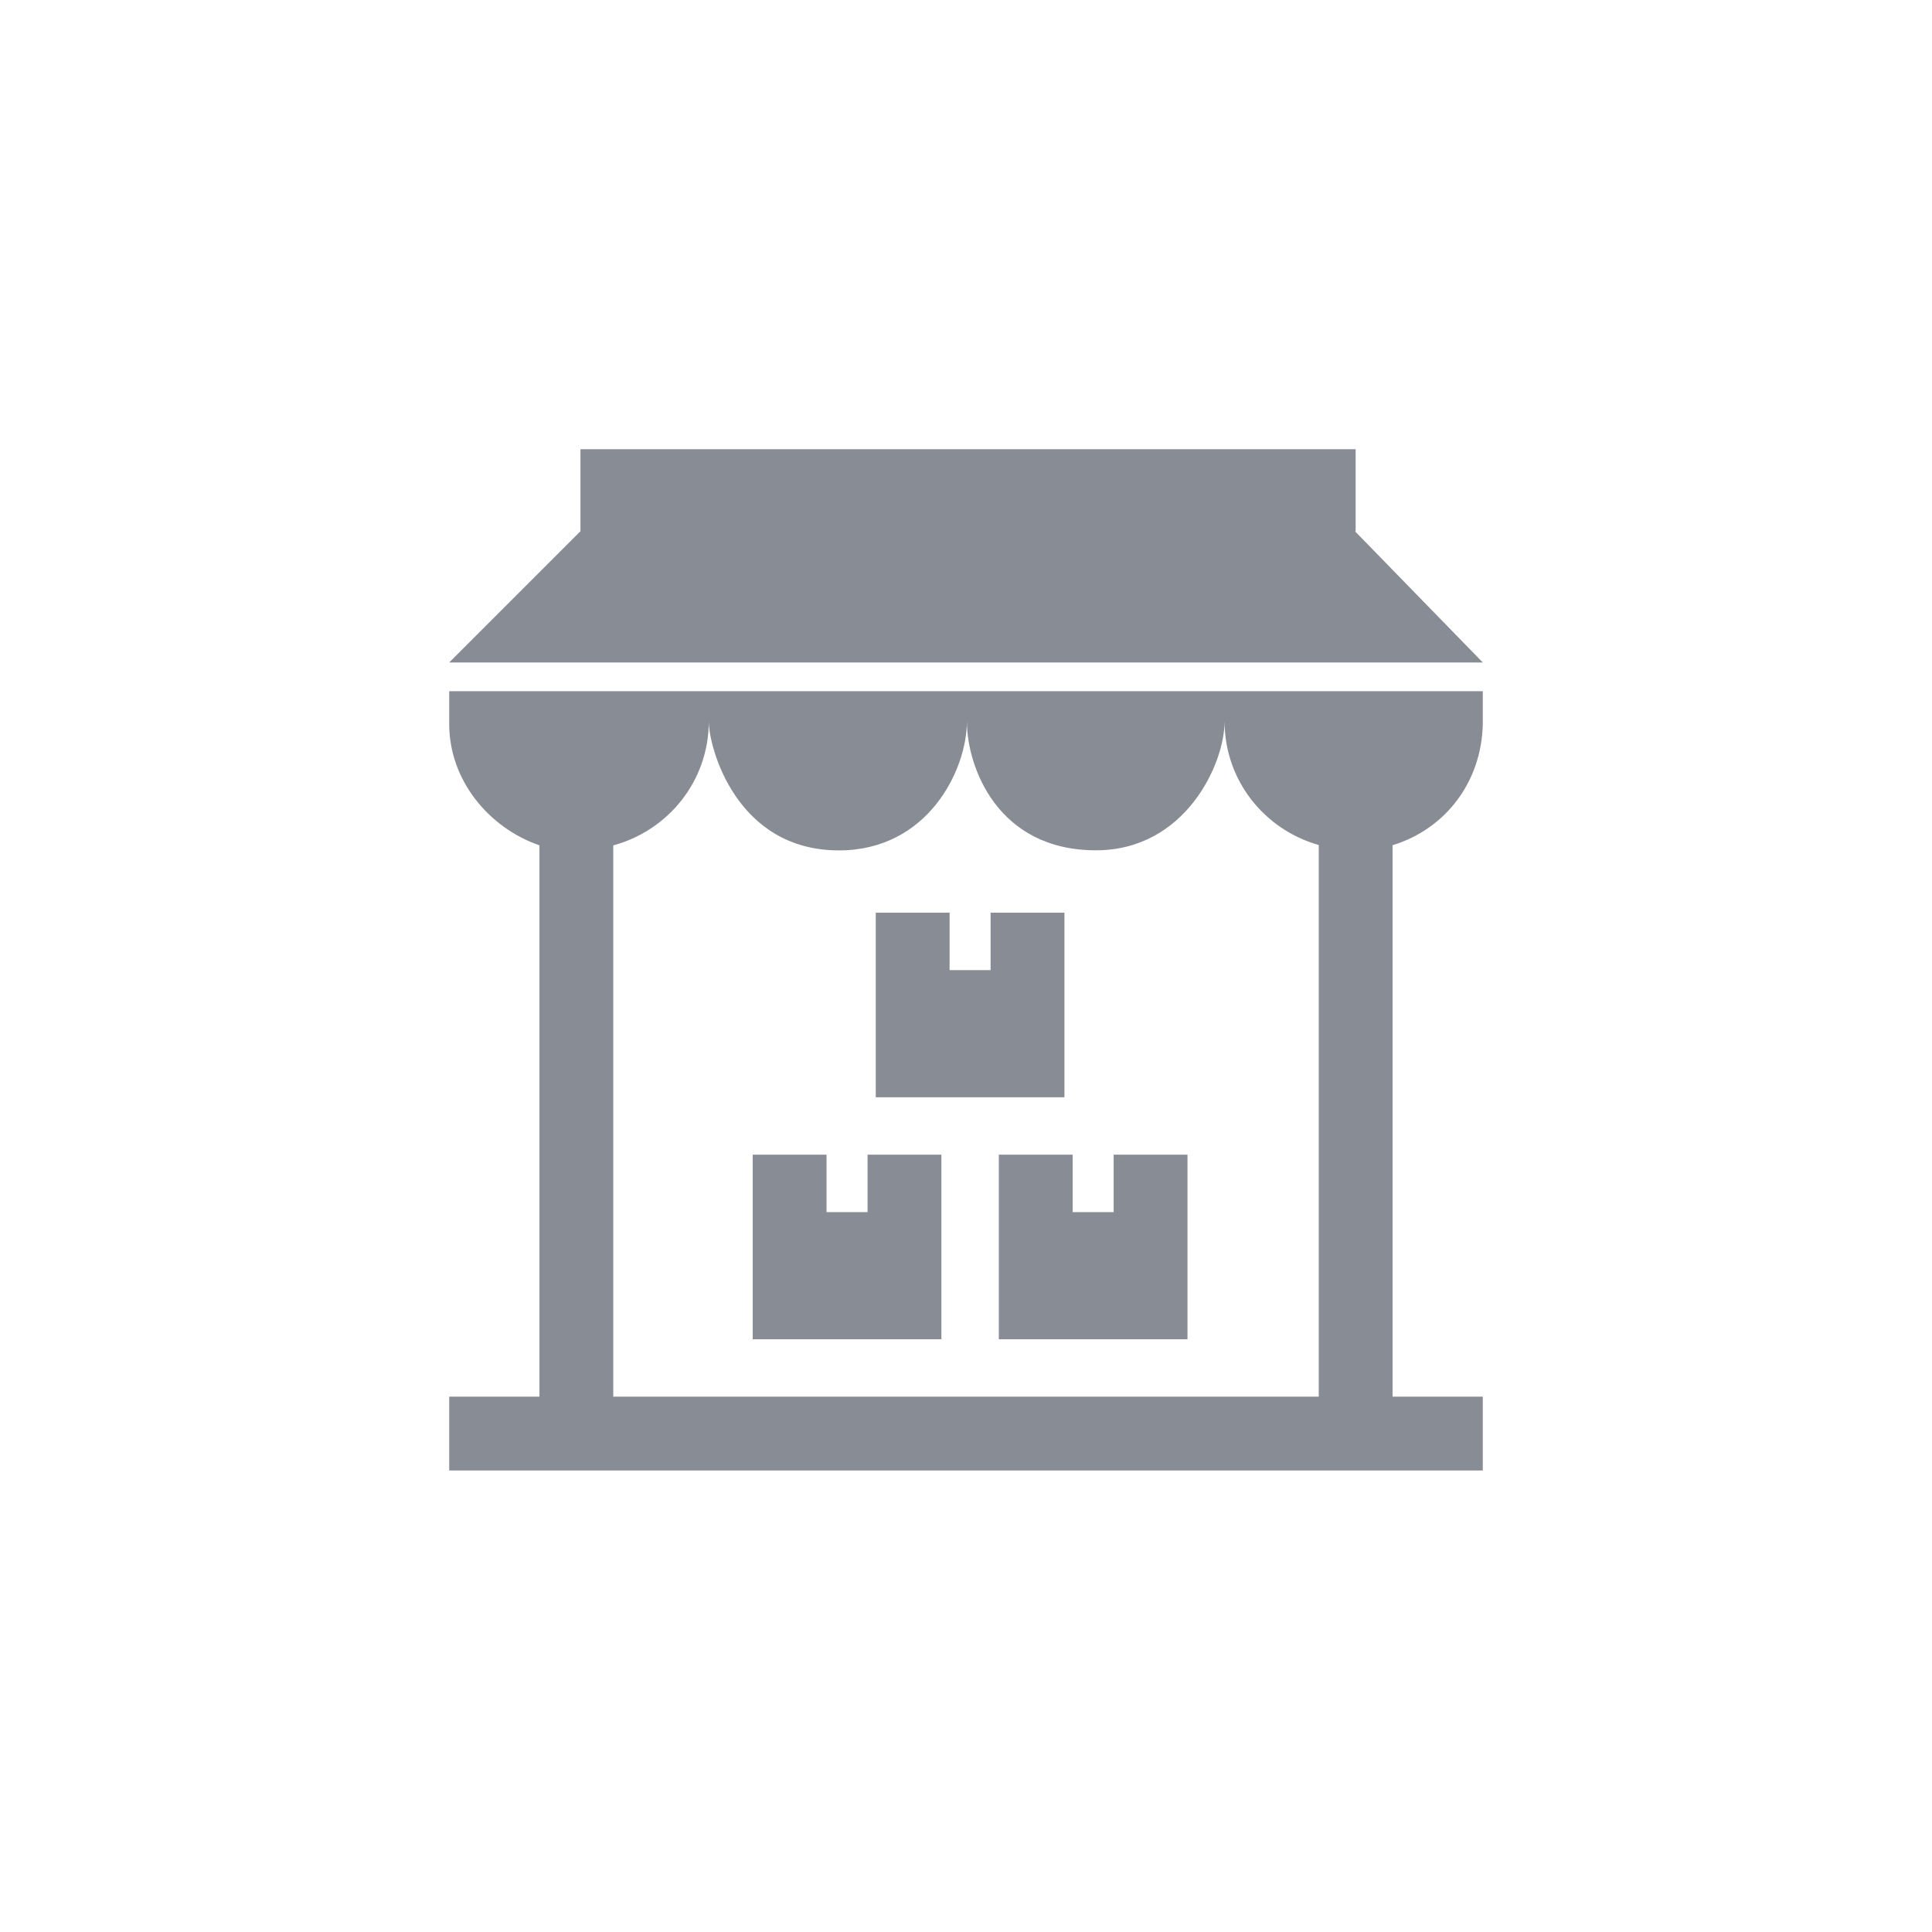
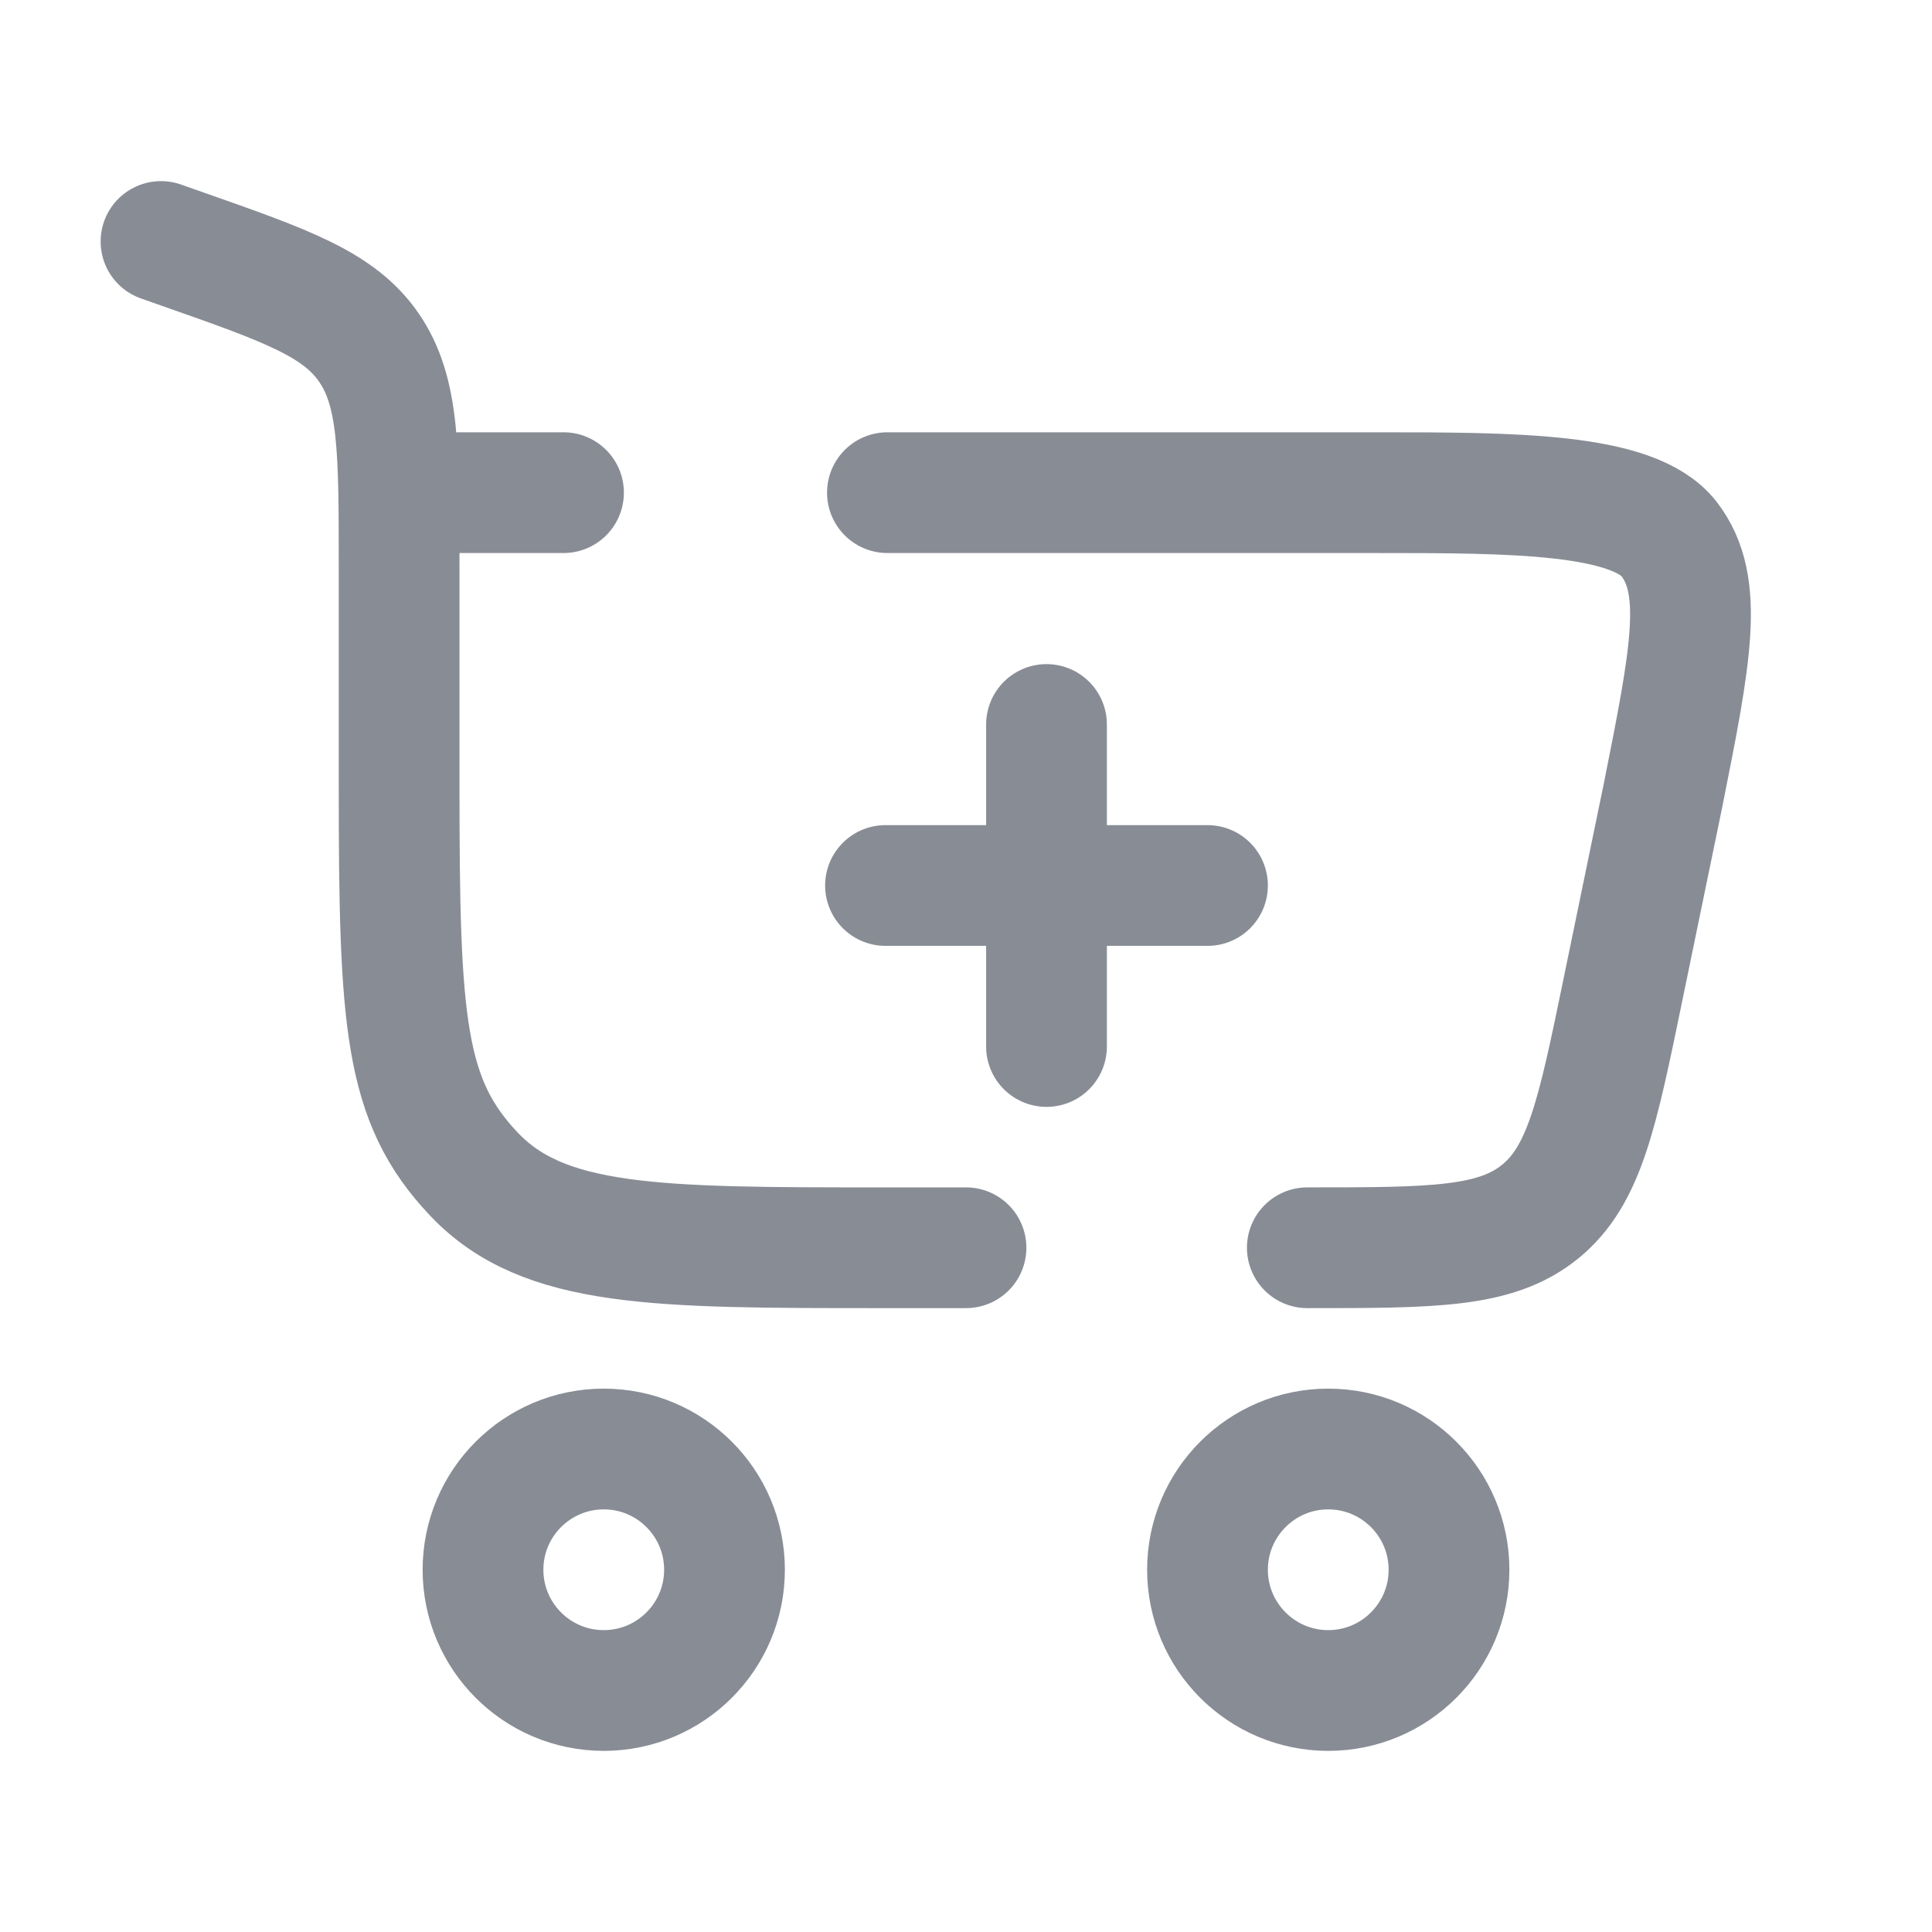
- <svg xmlns="http://www.w3.org/2000/svg" fill="#888C95" version="1.1" id="Layer_1" width="64px" height="64px" viewBox="-107.52 -107.52 471.04 471.04" enable-background="new 0 0 256 253" xml:space="preserve" stroke="#888C95" stroke-width="0.003">
-   <g id="SVGRepo_bgCarrier" stroke-width="0" />
-   <g id="SVGRepo_tracerCarrier" stroke-linecap="round" stroke-linejoin="round" stroke="#CCCCCC" stroke-width="11.264" />
-   <g id="SVGRepo_iconCarrier">
-     <path d="M122,219H76v-45h18v14h10v-14h18V219z M182,219h-46v-45h18v14h10v-14h18V219z M152,160h-46v-45h18v14h10v-14h18V160z M2,69 c0,13.678,9.625,25.302,22,29.576V233H2v18h252v-18h-22V98.554c12.89-3.945,21.699-15.396,22-29.554v-8H2V69z M65.29,68.346 c0,6.477,6.755,31.47,31.727,31.47c21.689,0,31.202-19.615,31.202-31.47c0,11.052,7.41,31.447,31.464,31.447 c21.733,0,31.363-20.999,31.363-31.447c0,14.425,9.726,26.416,22.954,30.154V233H42V98.594C55.402,94.966,65.29,82.895,65.29,68.346 z M222.832,22H223V2H34v20L2,54h252L222.832,22z" />
-   </g>
+ <svg xmlns="http://www.w3.org/2000/svg" width="40px" height="40px" viewBox="0 0 24 24" fill="none">
+   <path d="M7.5 18C8.328 18 9 18.672 9 19.5C9 20.328 8.328 21 7.5 21C6.672 21 6 20.328 6 19.5C6 18.672 6.672 18 7.5 18Z" stroke="#888C95" stroke-width="1.5" />
+   <path d="M16.5 18C17.328 18 18 18.672 18 19.5C18 20.328 17.328 21 16.5 21C15.672 21 15 20.328 15 19.5C15 18.672 15.672 18 16.5 18Z" stroke="#888C95" stroke-width="1.5" />
+   <path d="M13 13V11M13 11V9M13 11H15M13 11H11" stroke="#888C95" stroke-width="1.5" stroke-linecap="round" />
+   <path d="M2 3L2.261 3.092C3.563 3.549 4.214 3.778 4.586 4.323C4.958 4.868 4.958 5.591 4.958 7.038V9.76C4.958 12.702 5.021 13.672 5.888 14.586C6.754 15.5 8.149 15.5 10.938 15.5H12M16.24 15.5C17.801 15.5 18.582 15.5 19.134 15.05C19.685 14.601 19.843 13.836 20.158 12.307L20.658 9.883C21.005 8.144 21.178 7.274 20.735 6.697C20.291 6.12 18.774 6.12 17.089 6.12H11.024M4.958 6.12H7" stroke="#888C95" stroke-width="1.5" stroke-linecap="round" />
</svg>
